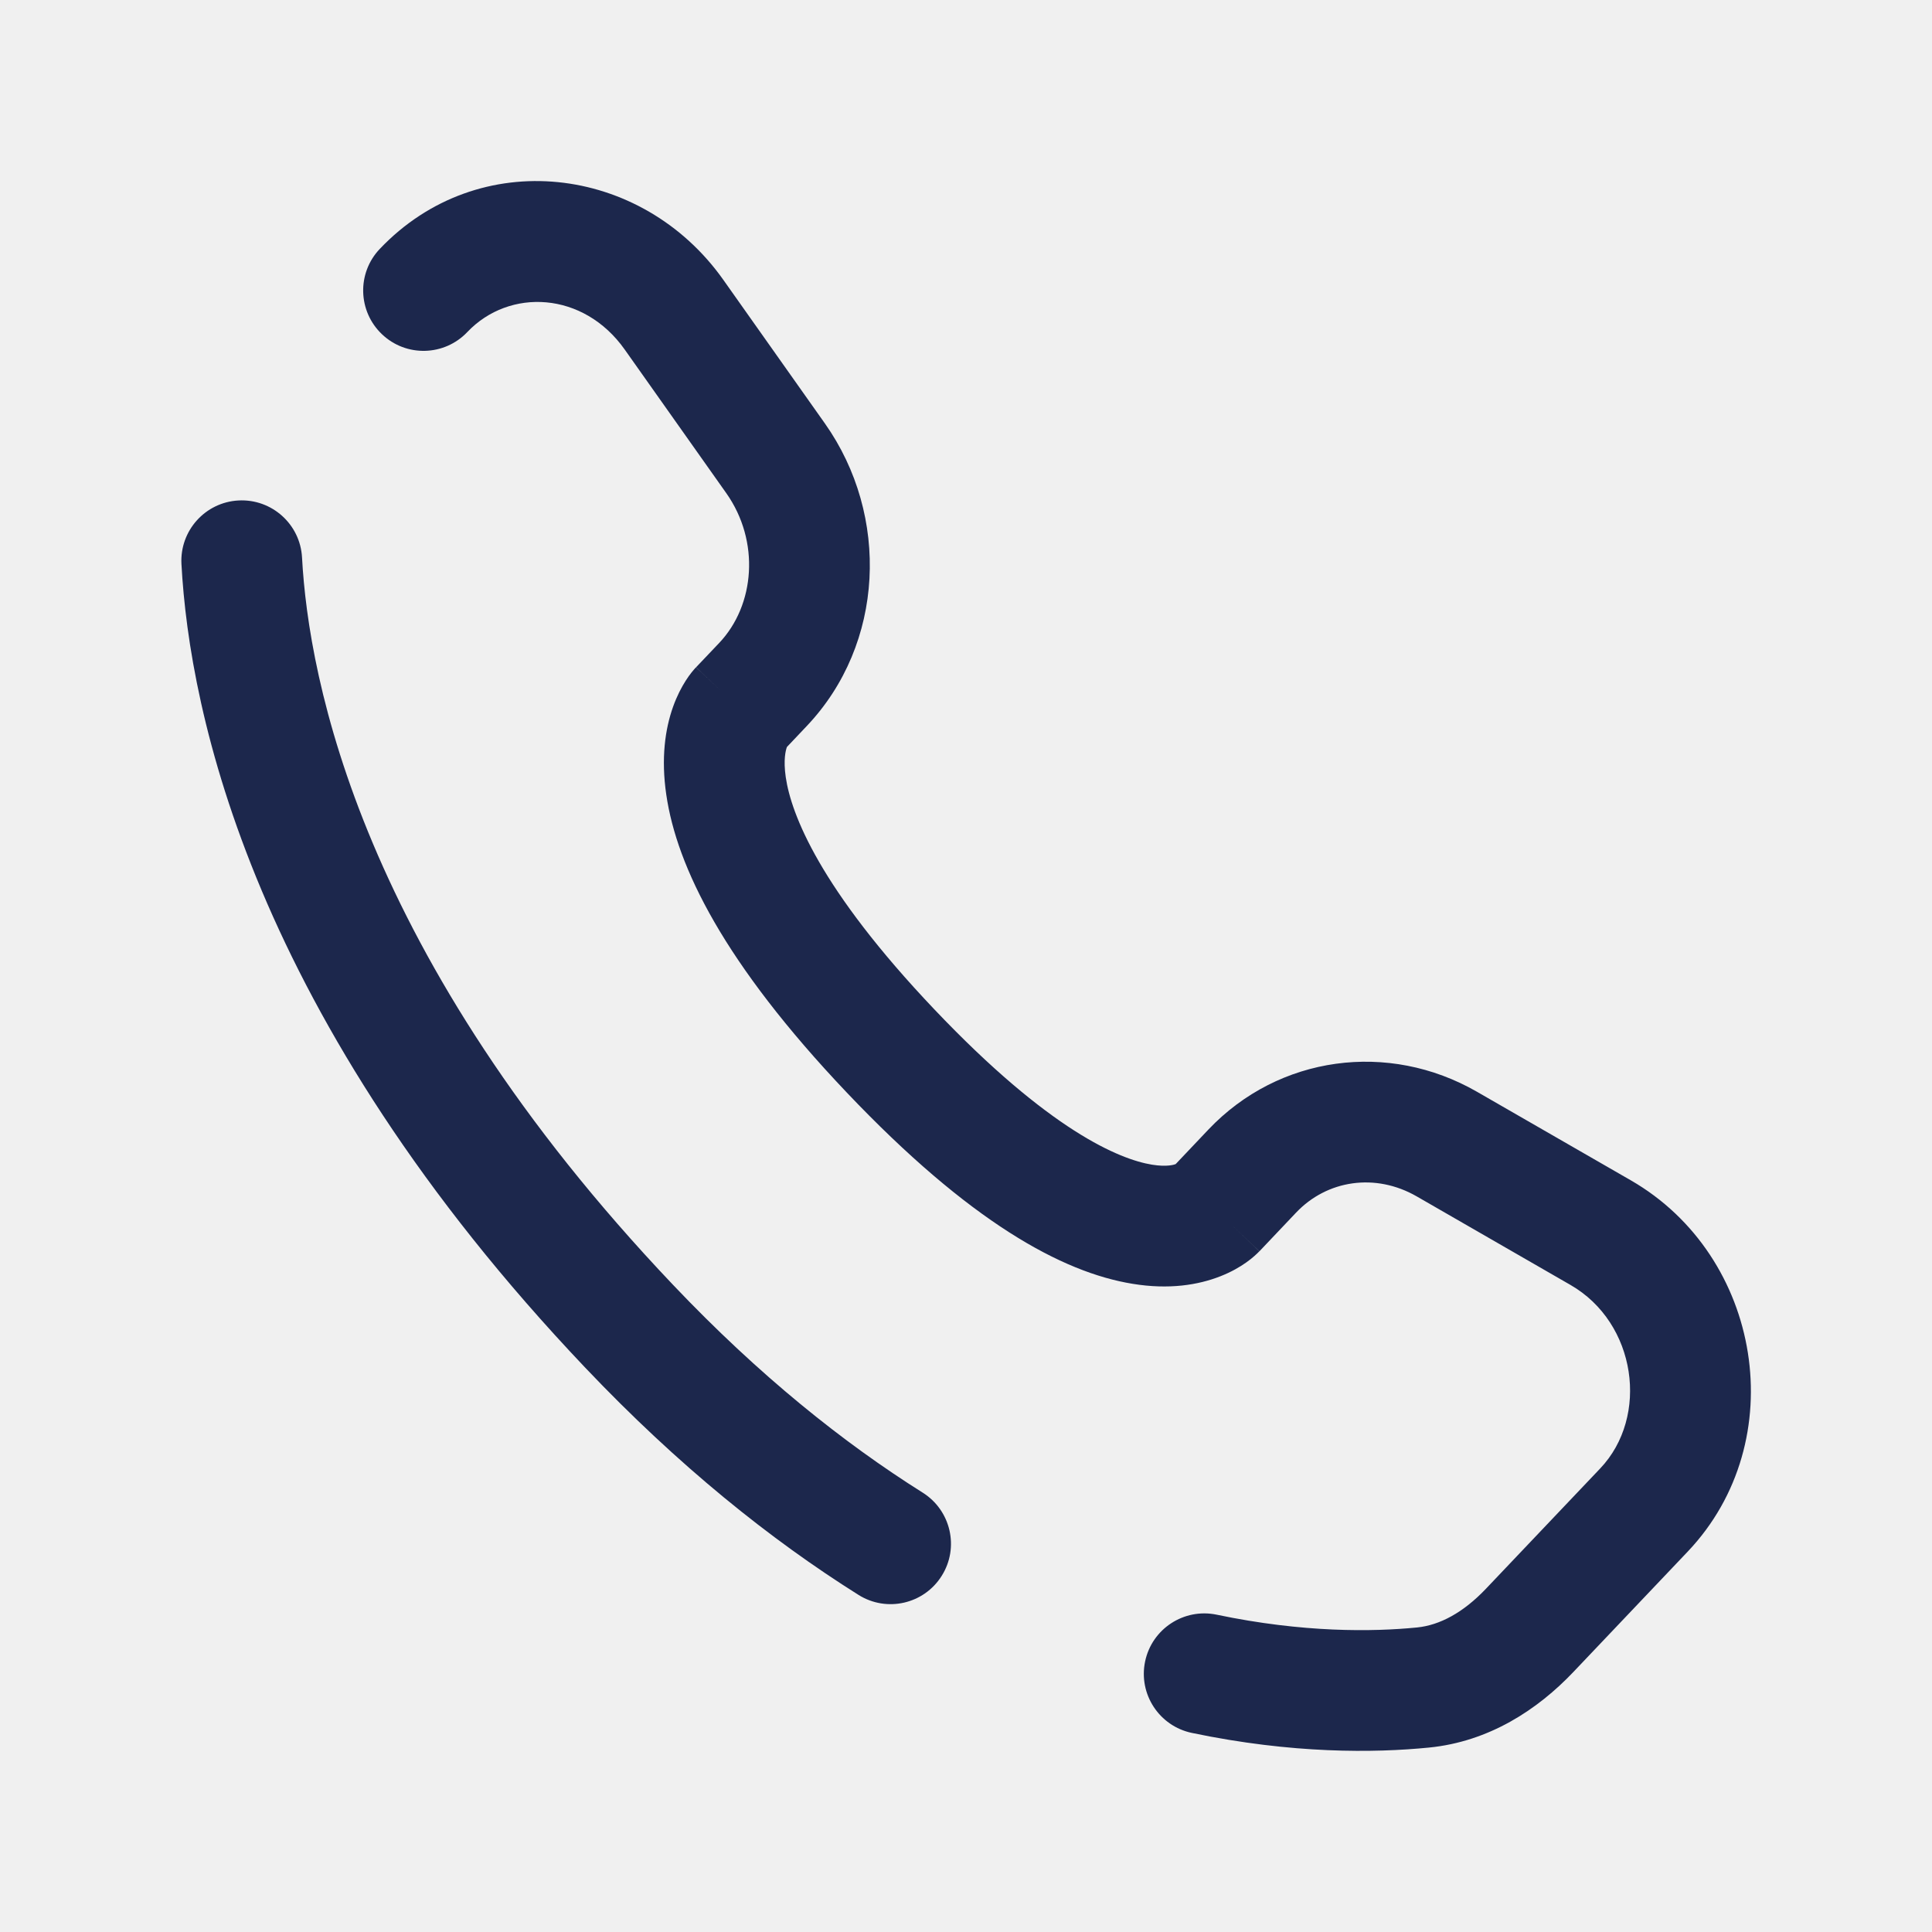
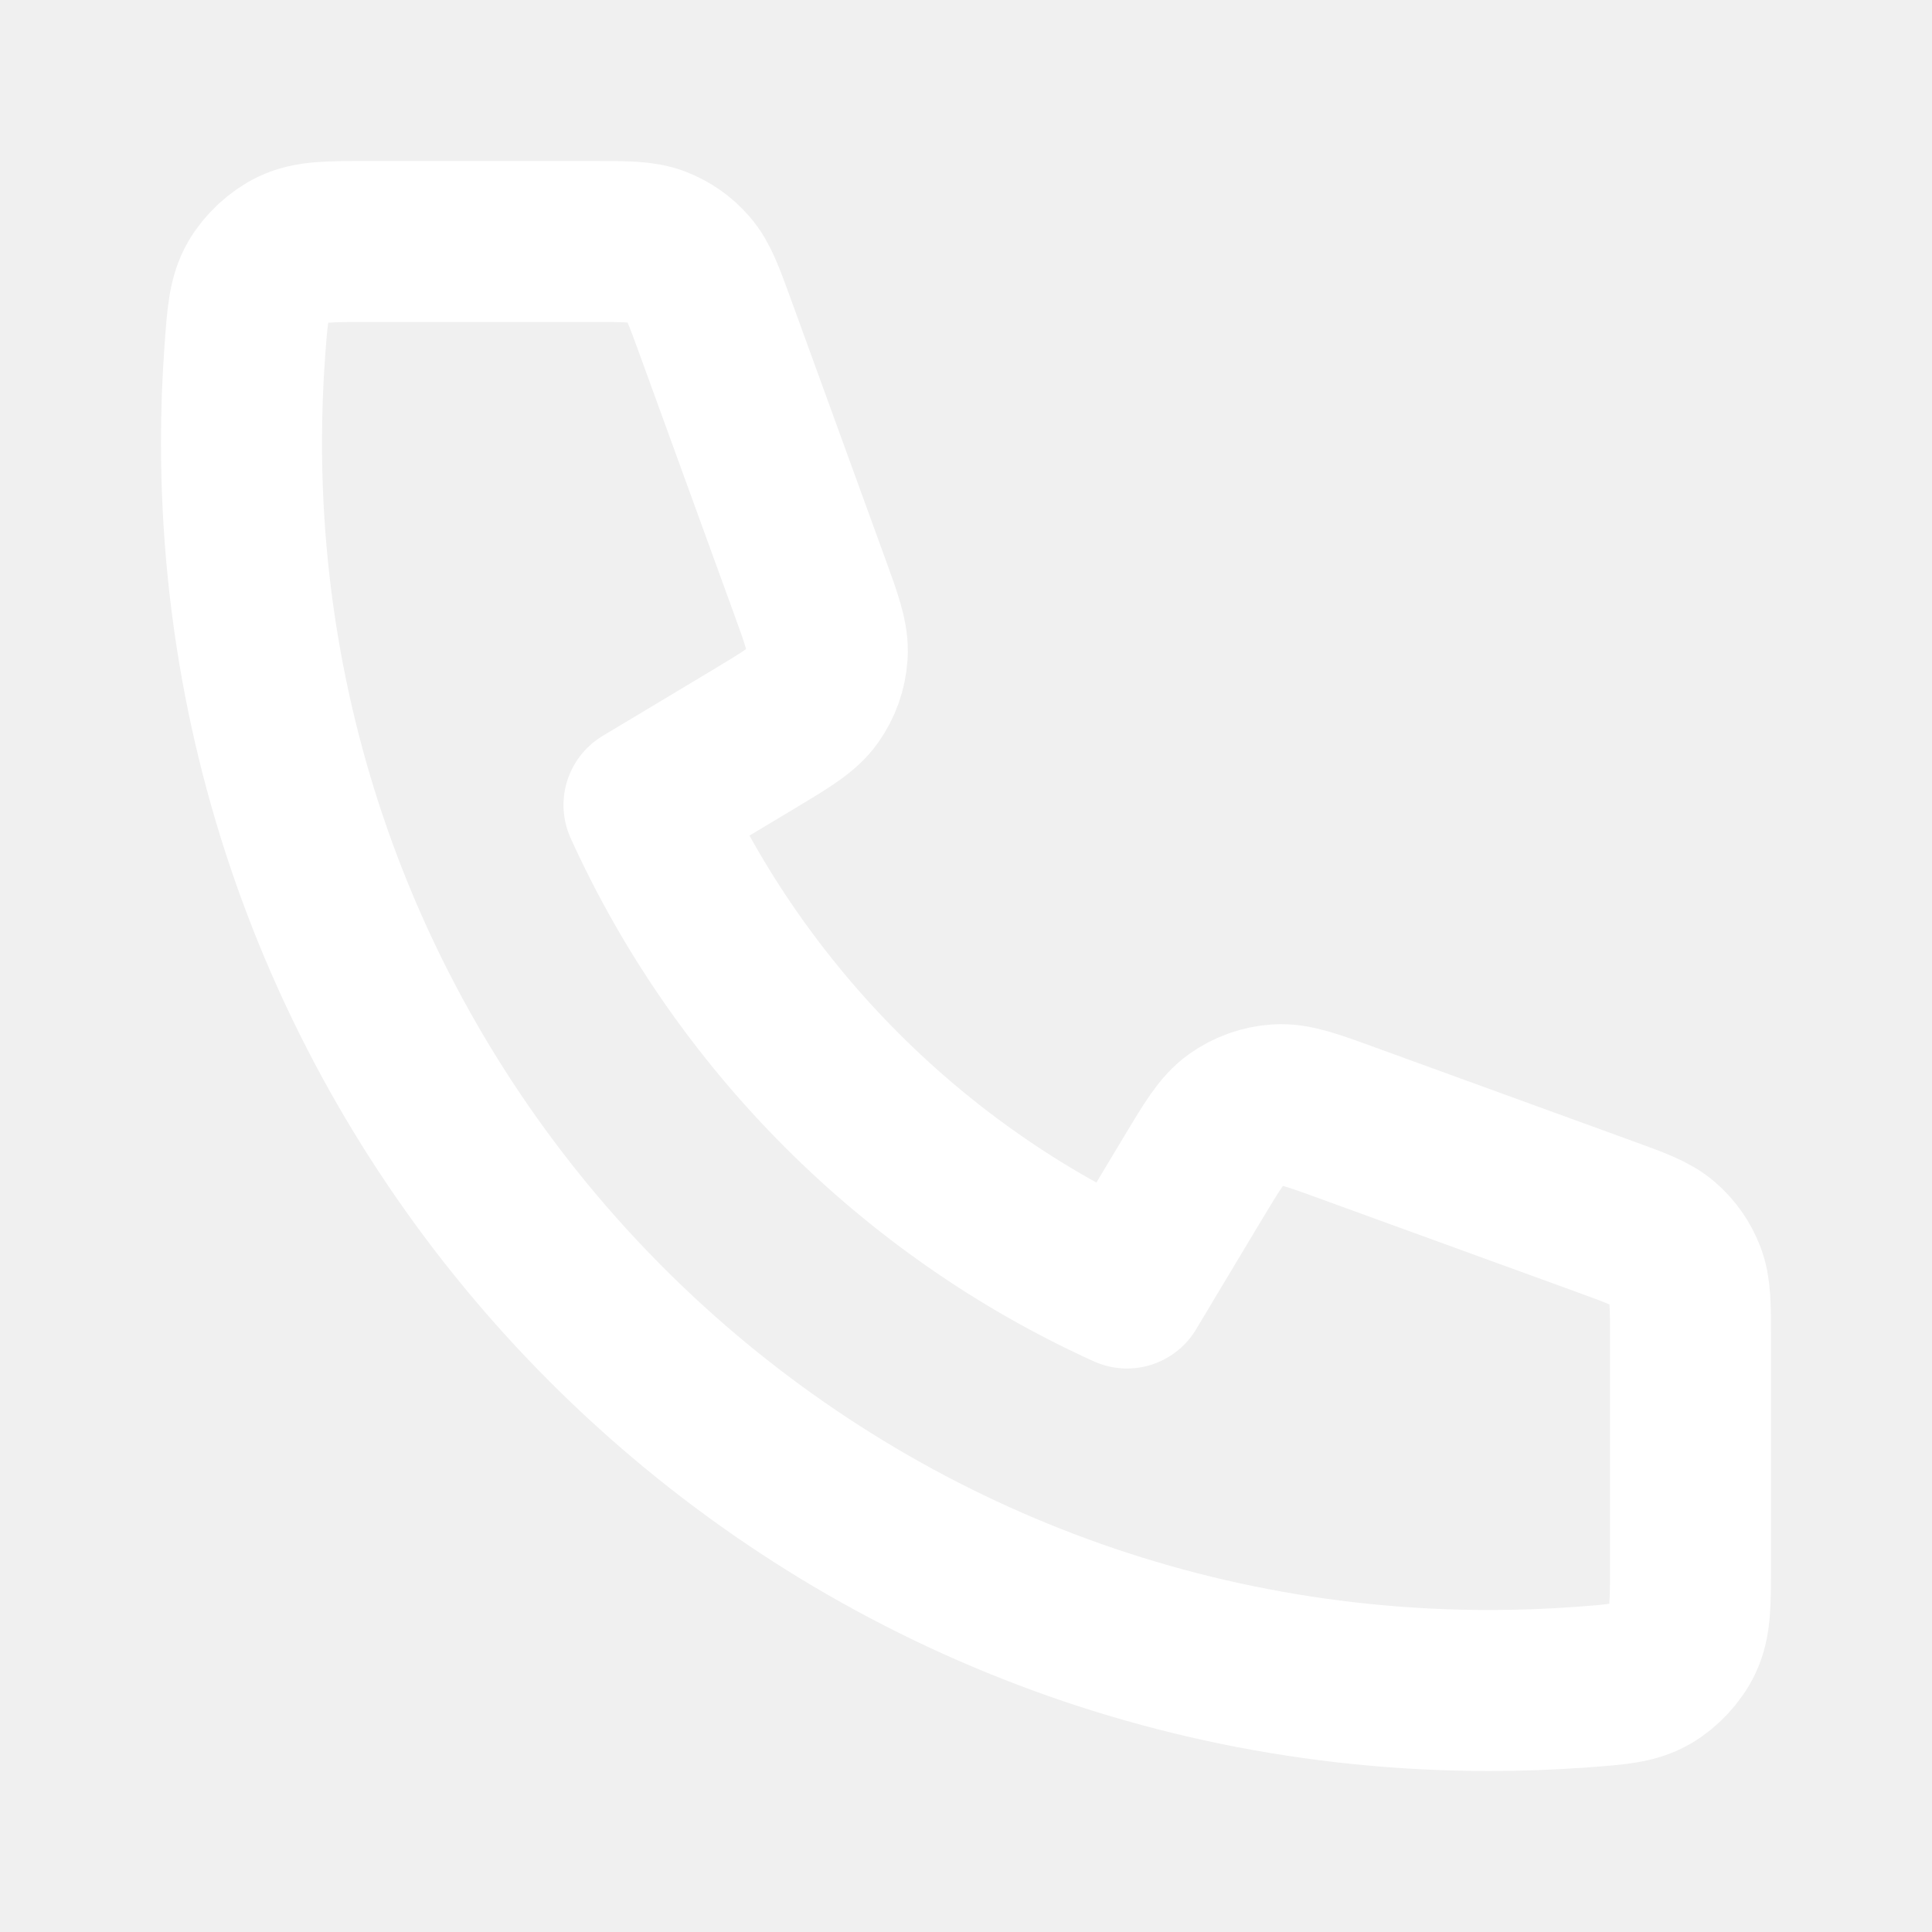
- <svg xmlns="http://www.w3.org/2000/svg" viewBox="0 0 24 24" fill="none">
+ <svg xmlns="http://www.w3.org/2000/svg" width="31px" height="31px" viewBox="0 0 24 24" fill="none">
  <g id="SVGRepo_bgCarrier" stroke-width="0" />
  <g id="SVGRepo_tracerCarrier" stroke-linecap="round" stroke-linejoin="round" />
  <g id="SVGRepo_iconCarrier">
-     <path d="M15.101 15.027L15.645 15.544V15.544L15.101 15.027ZM15.556 14.548L15.012 14.031V14.031L15.556 14.548ZM17.973 14.212L17.599 14.862H17.599L17.973 14.212ZM19.883 15.312L19.509 15.962L19.883 15.312ZM20.422 18.758L20.965 19.275L20.965 19.275L20.422 18.758ZM19.001 20.254L18.457 19.738L19.001 20.254ZM17.676 20.963L17.75 21.709L17.676 20.963ZM7.815 16.475L8.359 15.959L7.815 16.475ZM3.752 6.926C3.73 6.512 3.376 6.195 2.963 6.217C2.549 6.239 2.232 6.593 2.254 7.006L3.752 6.926ZM9.191 8.805L9.735 9.322L9.191 8.805ZM9.478 8.503L10.021 9.02L9.478 8.503ZM9.634 5.693L10.247 5.26L9.634 5.693ZM8.373 3.91L7.761 4.343V4.343L8.373 3.91ZM4.718 3.092C4.432 3.392 4.445 3.867 4.745 4.152C5.045 4.438 5.52 4.425 5.805 4.125L4.718 3.092ZM11.063 13.056L11.607 12.539L11.063 13.056ZM10.664 19.812C11.015 20.033 11.478 19.927 11.698 19.576C11.919 19.226 11.813 18.763 11.462 18.542L10.664 19.812ZM15.113 20.058C14.708 19.974 14.31 20.233 14.225 20.639C14.14 21.044 14.4 21.442 14.806 21.527L15.113 20.058ZM15.645 15.544L16.1 15.064L15.012 14.031L14.557 14.511L15.645 15.544ZM17.599 14.862L19.509 15.962L20.258 14.662L18.347 13.562L17.599 14.862ZM19.878 18.242L18.457 19.738L19.545 20.77L20.965 19.275L19.878 18.242ZM8.359 15.959C4.483 11.878 3.833 8.436 3.752 6.926L2.254 7.006C2.353 8.855 3.138 12.64 7.272 16.992L8.359 15.959ZM9.735 9.322L10.021 9.02L8.934 7.987L8.647 8.289L9.735 9.322ZM10.247 5.26L8.986 3.477L7.761 4.343L9.022 6.126L10.247 5.26ZM9.191 8.805C8.647 8.289 8.646 8.289 8.646 8.29C8.645 8.29 8.645 8.291 8.644 8.292C8.643 8.293 8.642 8.294 8.641 8.295C8.639 8.297 8.637 8.299 8.635 8.301C8.631 8.306 8.627 8.311 8.622 8.316C8.612 8.327 8.602 8.339 8.591 8.353C8.569 8.381 8.544 8.415 8.518 8.456C8.466 8.538 8.409 8.645 8.361 8.78C8.263 9.055 8.21 9.418 8.277 9.873C8.407 10.765 8.992 11.964 10.519 13.572L11.607 12.539C10.179 11.036 9.828 10.111 9.761 9.655C9.729 9.435 9.761 9.32 9.774 9.283C9.782 9.263 9.786 9.257 9.782 9.264C9.779 9.268 9.775 9.275 9.767 9.284C9.764 9.289 9.759 9.294 9.754 9.301C9.751 9.304 9.748 9.307 9.745 9.311C9.743 9.312 9.742 9.314 9.74 9.316C9.739 9.317 9.738 9.318 9.737 9.319C9.737 9.319 9.736 9.32 9.736 9.32C9.735 9.321 9.735 9.322 9.191 8.805ZM10.519 13.572C12.042 15.176 13.192 15.806 14.07 15.948C14.52 16.022 14.885 15.963 15.161 15.854C15.296 15.801 15.402 15.739 15.482 15.682C15.522 15.653 15.556 15.627 15.582 15.603C15.596 15.591 15.608 15.58 15.618 15.57C15.623 15.565 15.628 15.561 15.632 15.556C15.635 15.554 15.637 15.552 15.639 15.55C15.64 15.549 15.641 15.548 15.642 15.547C15.642 15.546 15.643 15.545 15.643 15.545C15.644 15.544 15.645 15.544 15.101 15.027C14.557 14.511 14.558 14.51 14.558 14.509C14.559 14.509 14.559 14.508 14.56 14.508C14.561 14.507 14.562 14.506 14.562 14.505C14.564 14.503 14.566 14.502 14.568 14.5C14.571 14.496 14.574 14.493 14.577 14.49C14.583 14.485 14.588 14.48 14.593 14.475C14.603 14.467 14.61 14.462 14.615 14.458C14.624 14.452 14.623 14.454 14.61 14.459C14.591 14.467 14.5 14.499 14.31 14.468C13.908 14.402 13.039 14.047 11.607 12.539L10.519 13.572ZM8.986 3.477C7.972 2.043 5.944 1.801 4.718 3.092L5.805 4.125C6.328 3.575 7.249 3.618 7.761 4.343L8.986 3.477ZM18.457 19.738C18.178 20.031 17.886 20.189 17.603 20.217L17.75 21.709C18.497 21.636 19.102 21.237 19.545 20.77L18.457 19.738ZM10.021 9.02C10.989 8.001 11.057 6.407 10.247 5.26L9.022 6.126C9.444 6.723 9.379 7.518 8.934 7.987L10.021 9.02ZM19.509 15.962C20.33 16.434 20.491 17.597 19.878 18.242L20.965 19.275C22.27 17.901 21.89 15.602 20.258 14.662L19.509 15.962ZM16.1 15.064C16.485 14.658 17.086 14.567 17.599 14.862L18.347 13.562C17.248 12.93 15.886 13.111 15.012 14.031L16.1 15.064ZM11.462 18.542C10.479 17.924 9.431 17.088 8.359 15.959L7.272 16.992C8.426 18.207 9.569 19.124 10.664 19.812L11.462 18.542ZM17.603 20.217C17.056 20.271 16.191 20.284 15.113 20.058L14.806 21.527C16.054 21.788 17.074 21.776 17.75 21.709L17.603 20.217Z" fill="#1C274C" />
+     <path d="M3 5.5C3 14.06 9.94 21 18.5 21C18.886 21 19.269 20.986 19.648 20.958C20.083 20.926 20.301 20.91 20.499 20.796C20.663 20.702 20.819 20.535 20.901 20.364C21 20.158 21 19.918 21 19.438V16.621C21 16.217 21 16.015 20.933 15.842C20.875 15.689 20.779 15.553 20.656 15.446C20.516 15.324 20.326 15.255 19.947 15.117L16.74 13.951C16.299 13.79 16.078 13.71 15.868 13.724C15.684 13.736 15.506 13.799 15.355 13.906C15.184 14.027 15.063 14.229 14.821 14.631L14 16C11.35 14.8 9.202 12.649 8 10L9.369 9.179C9.771 8.937 9.973 8.816 10.094 8.645C10.201 8.494 10.264 8.316 10.276 8.132C10.29 7.922 10.21 7.702 10.049 7.26L8.883 4.053C8.745 3.674 8.676 3.484 8.554 3.344C8.447 3.22 8.311 3.125 8.158 3.066C7.985 3 7.783 3 7.379 3H4.562C4.082 3 3.842 3 3.636 3.099C3.466 3.181 3.298 3.337 3.204 3.501C3.09 3.699 3.074 3.917 3.042 4.352C3.014 4.731 3 5.114 3 5.5Z" stroke="#fff" stroke-width="2" stroke-linecap="round" stroke-linejoin="round" />
  </g>
</svg>
